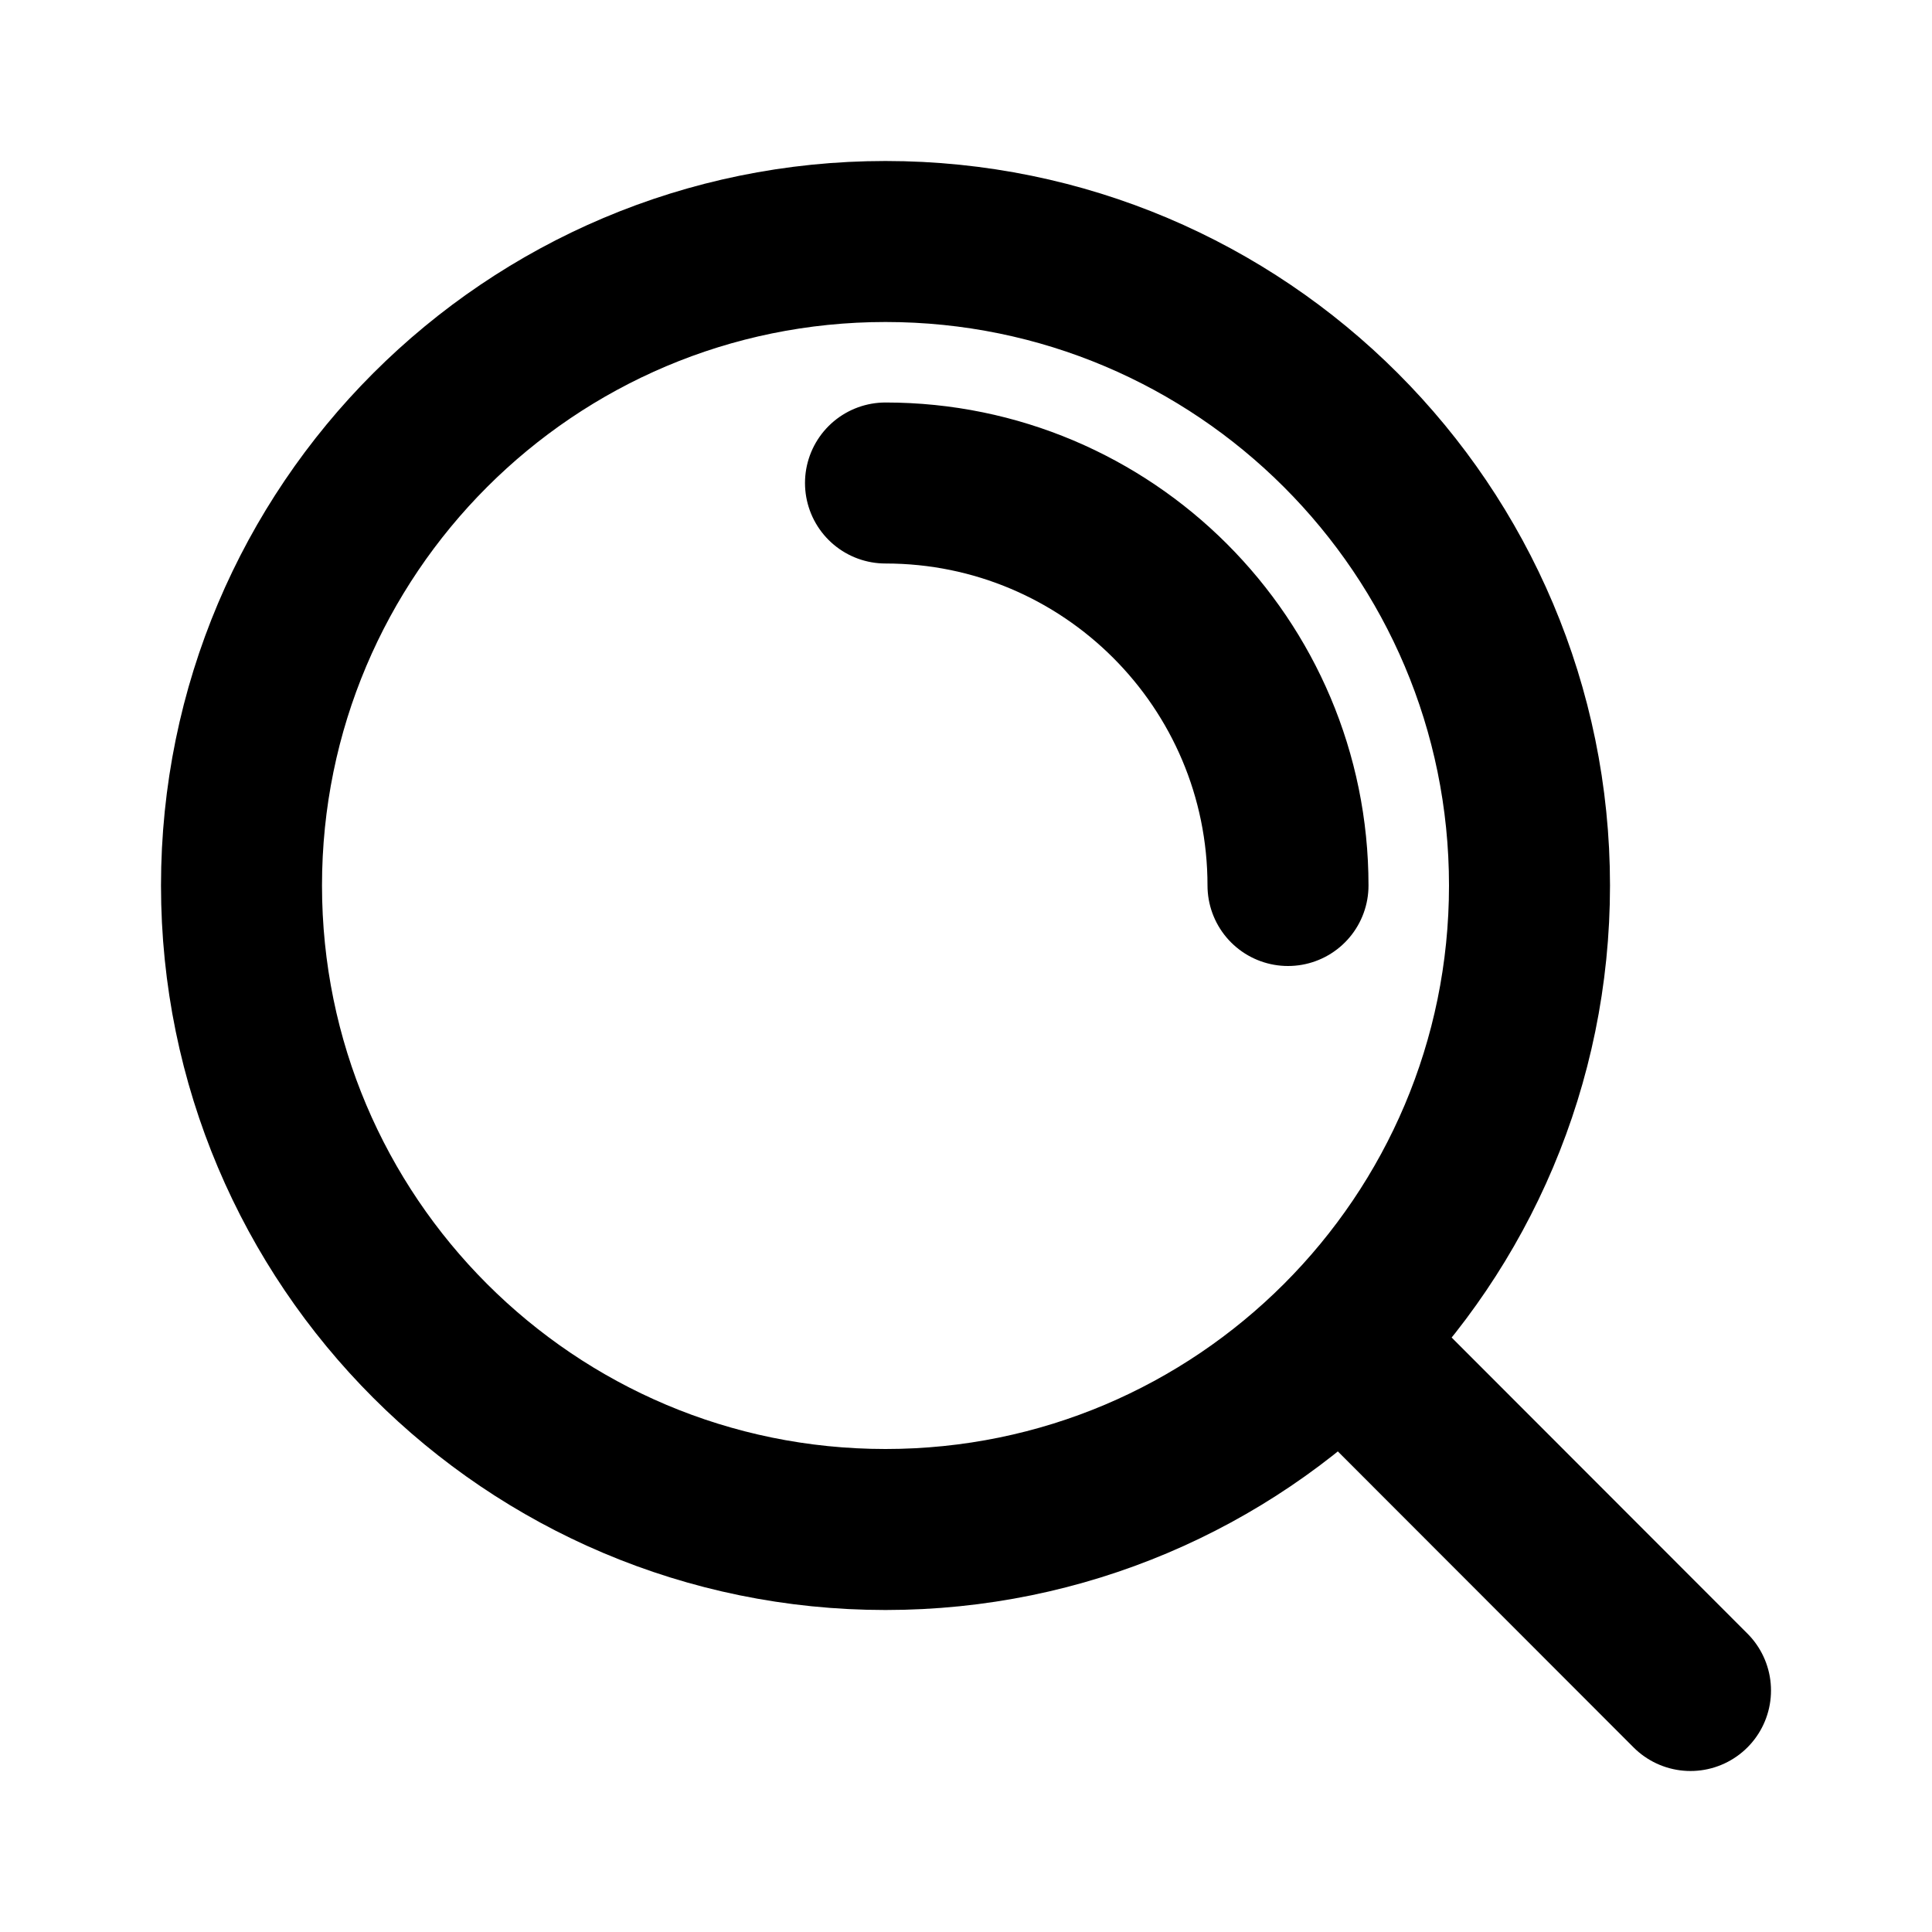
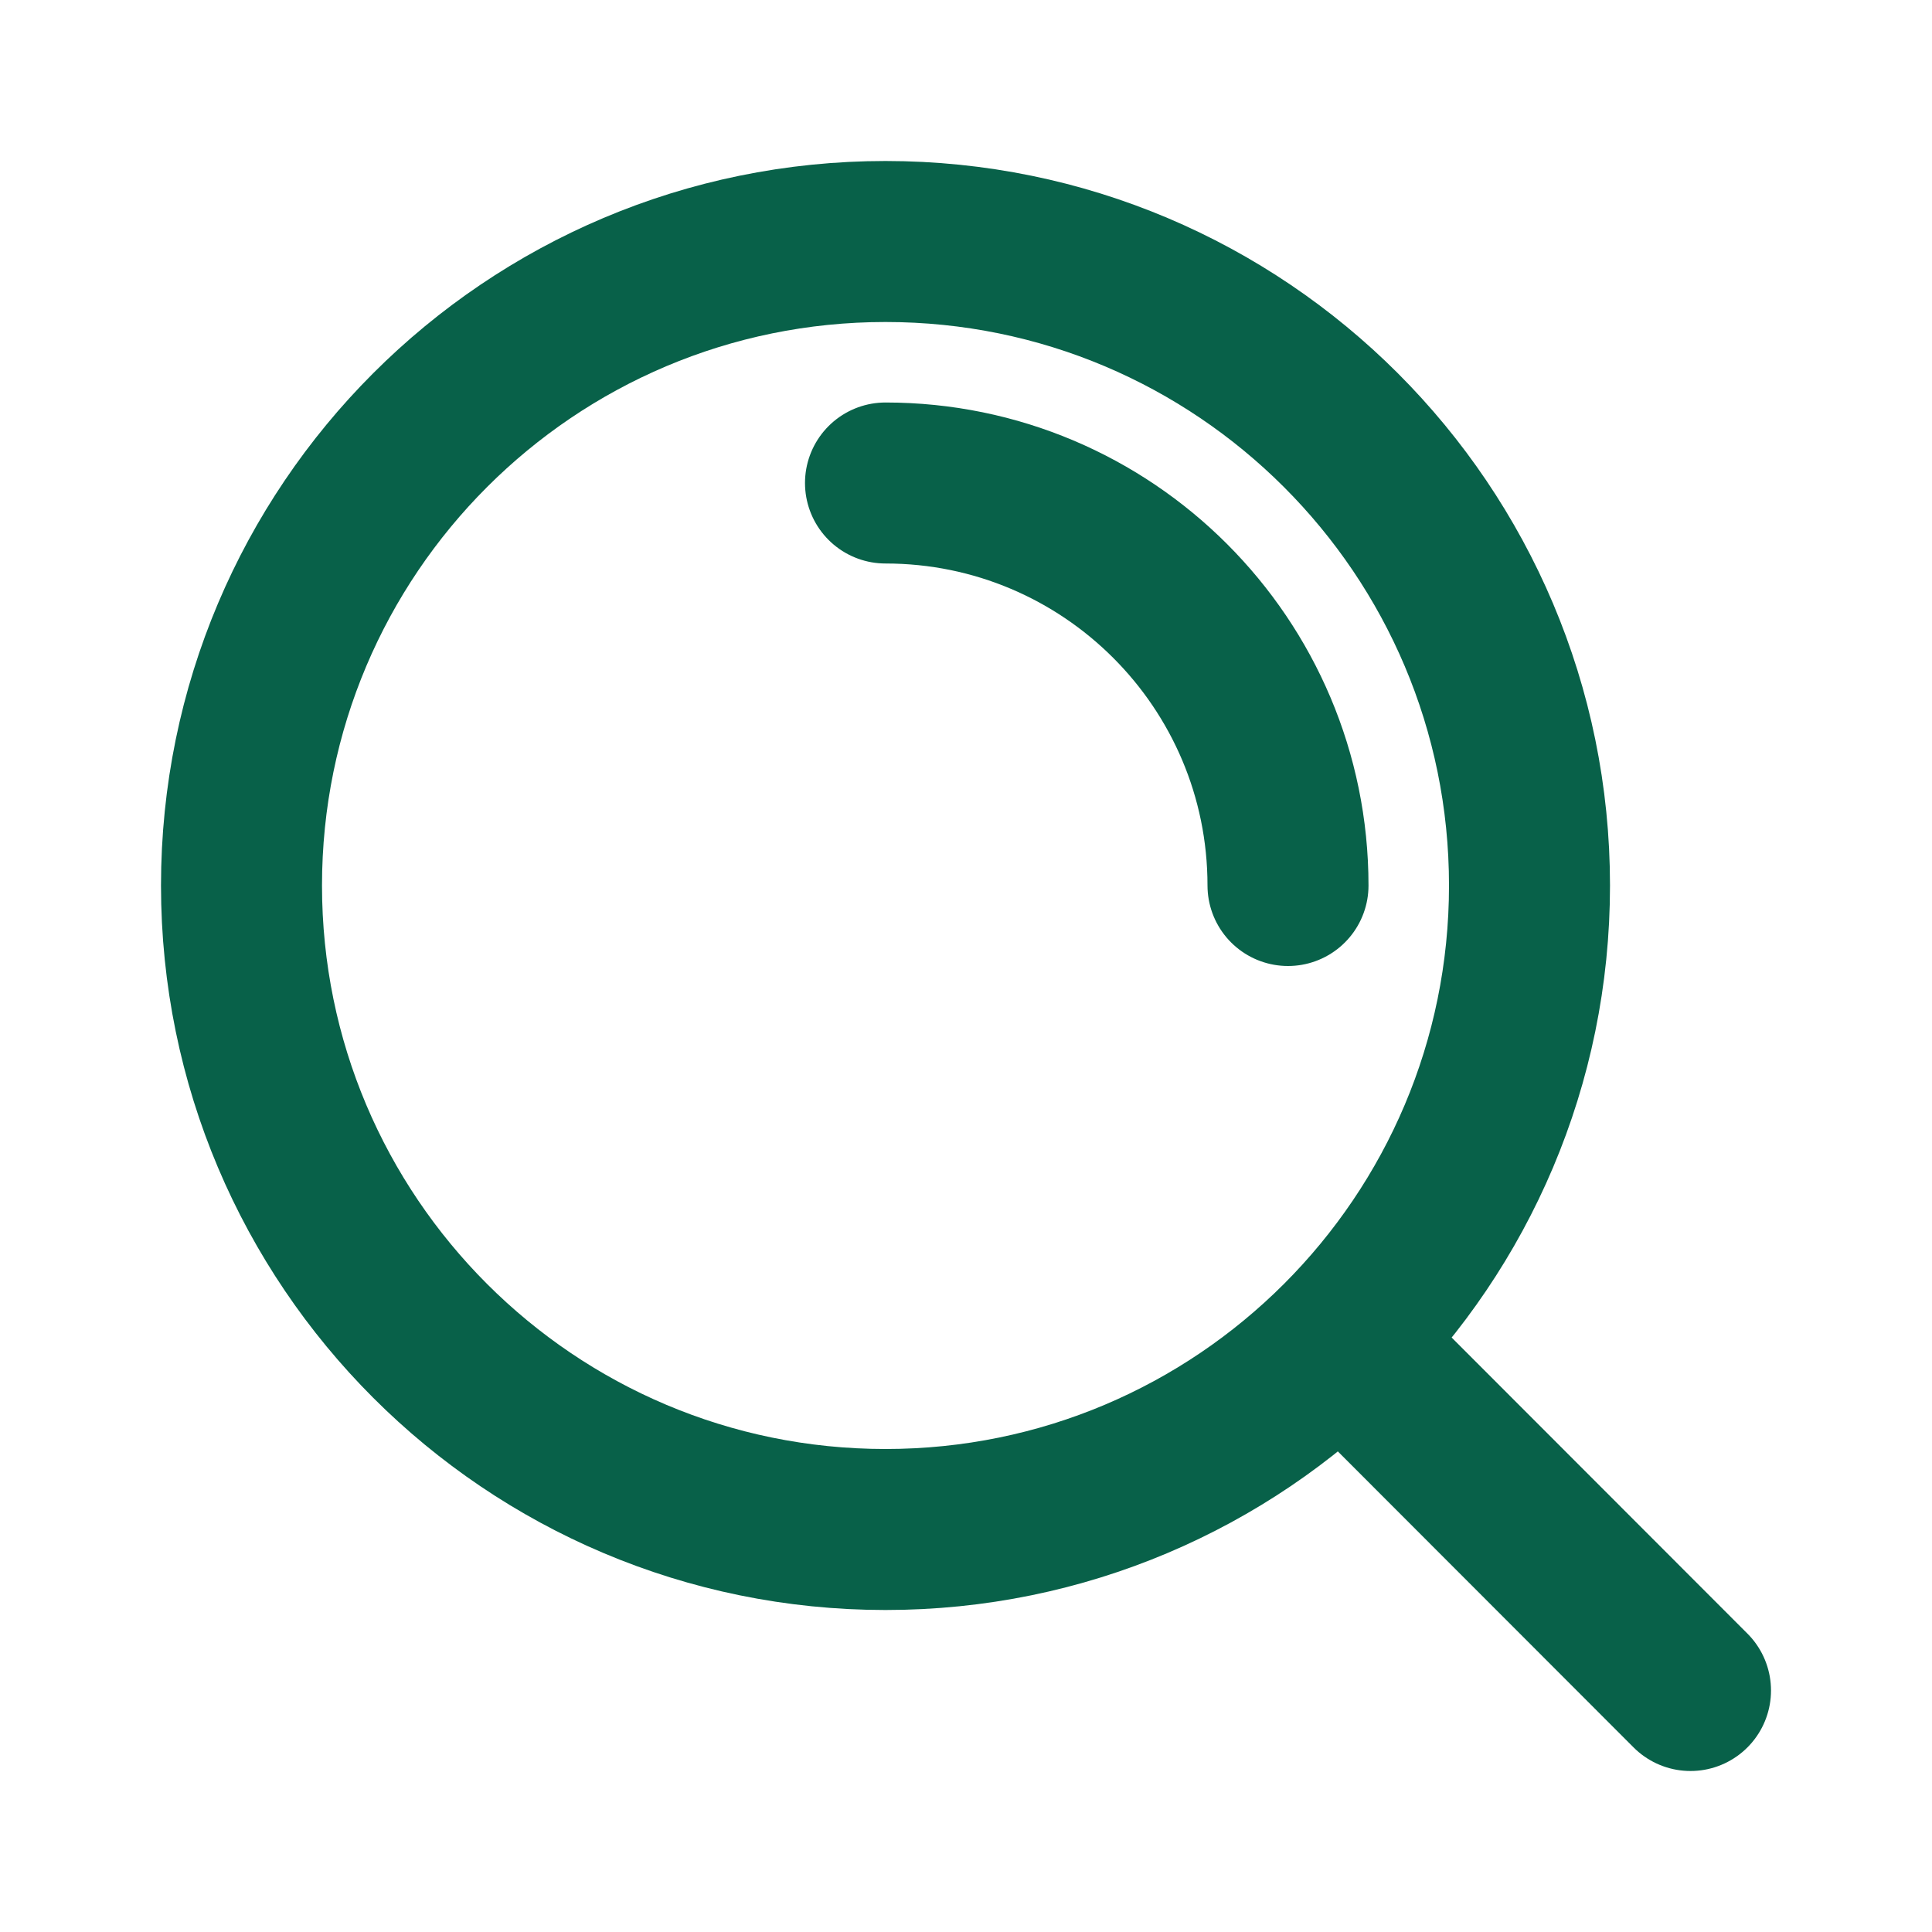
<svg xmlns="http://www.w3.org/2000/svg" viewBox="0 0 24 24" fill="none">
  <g id="SVGRepo_bgCarrier" stroke-width="0" />
  <g id="SVGRepo_tracerCarrier" stroke-linecap="round" stroke-linejoin="round" />
  <g id="SVGRepo_iconCarrier">
-     <path d="M11 6C13.761 6 16 8.239 16 11M16.659 16.655L21 21M19 11C19 15.418 15.418 19 11 19C6.582 19 3 15.418 3 11C3 6.582 6.582 3 11 3C15.418 3 19 6.582 19 11Z" stroke="#000000" stroke-width="2" stroke-linecap="round" stroke-linejoin="round" />
+     <path d="M11 6C13.761 6 16 8.239 16 11M16.659 16.655L21 21M19 11C19 15.418 15.418 19 11 19C6.582 19 3 15.418 3 11C3 6.582 6.582 3 11 3C15.418 3 19 6.582 19 11Z" stroke="#086149" stroke-width="2" stroke-linecap="round" stroke-linejoin="round" />
  </g>
</svg>
